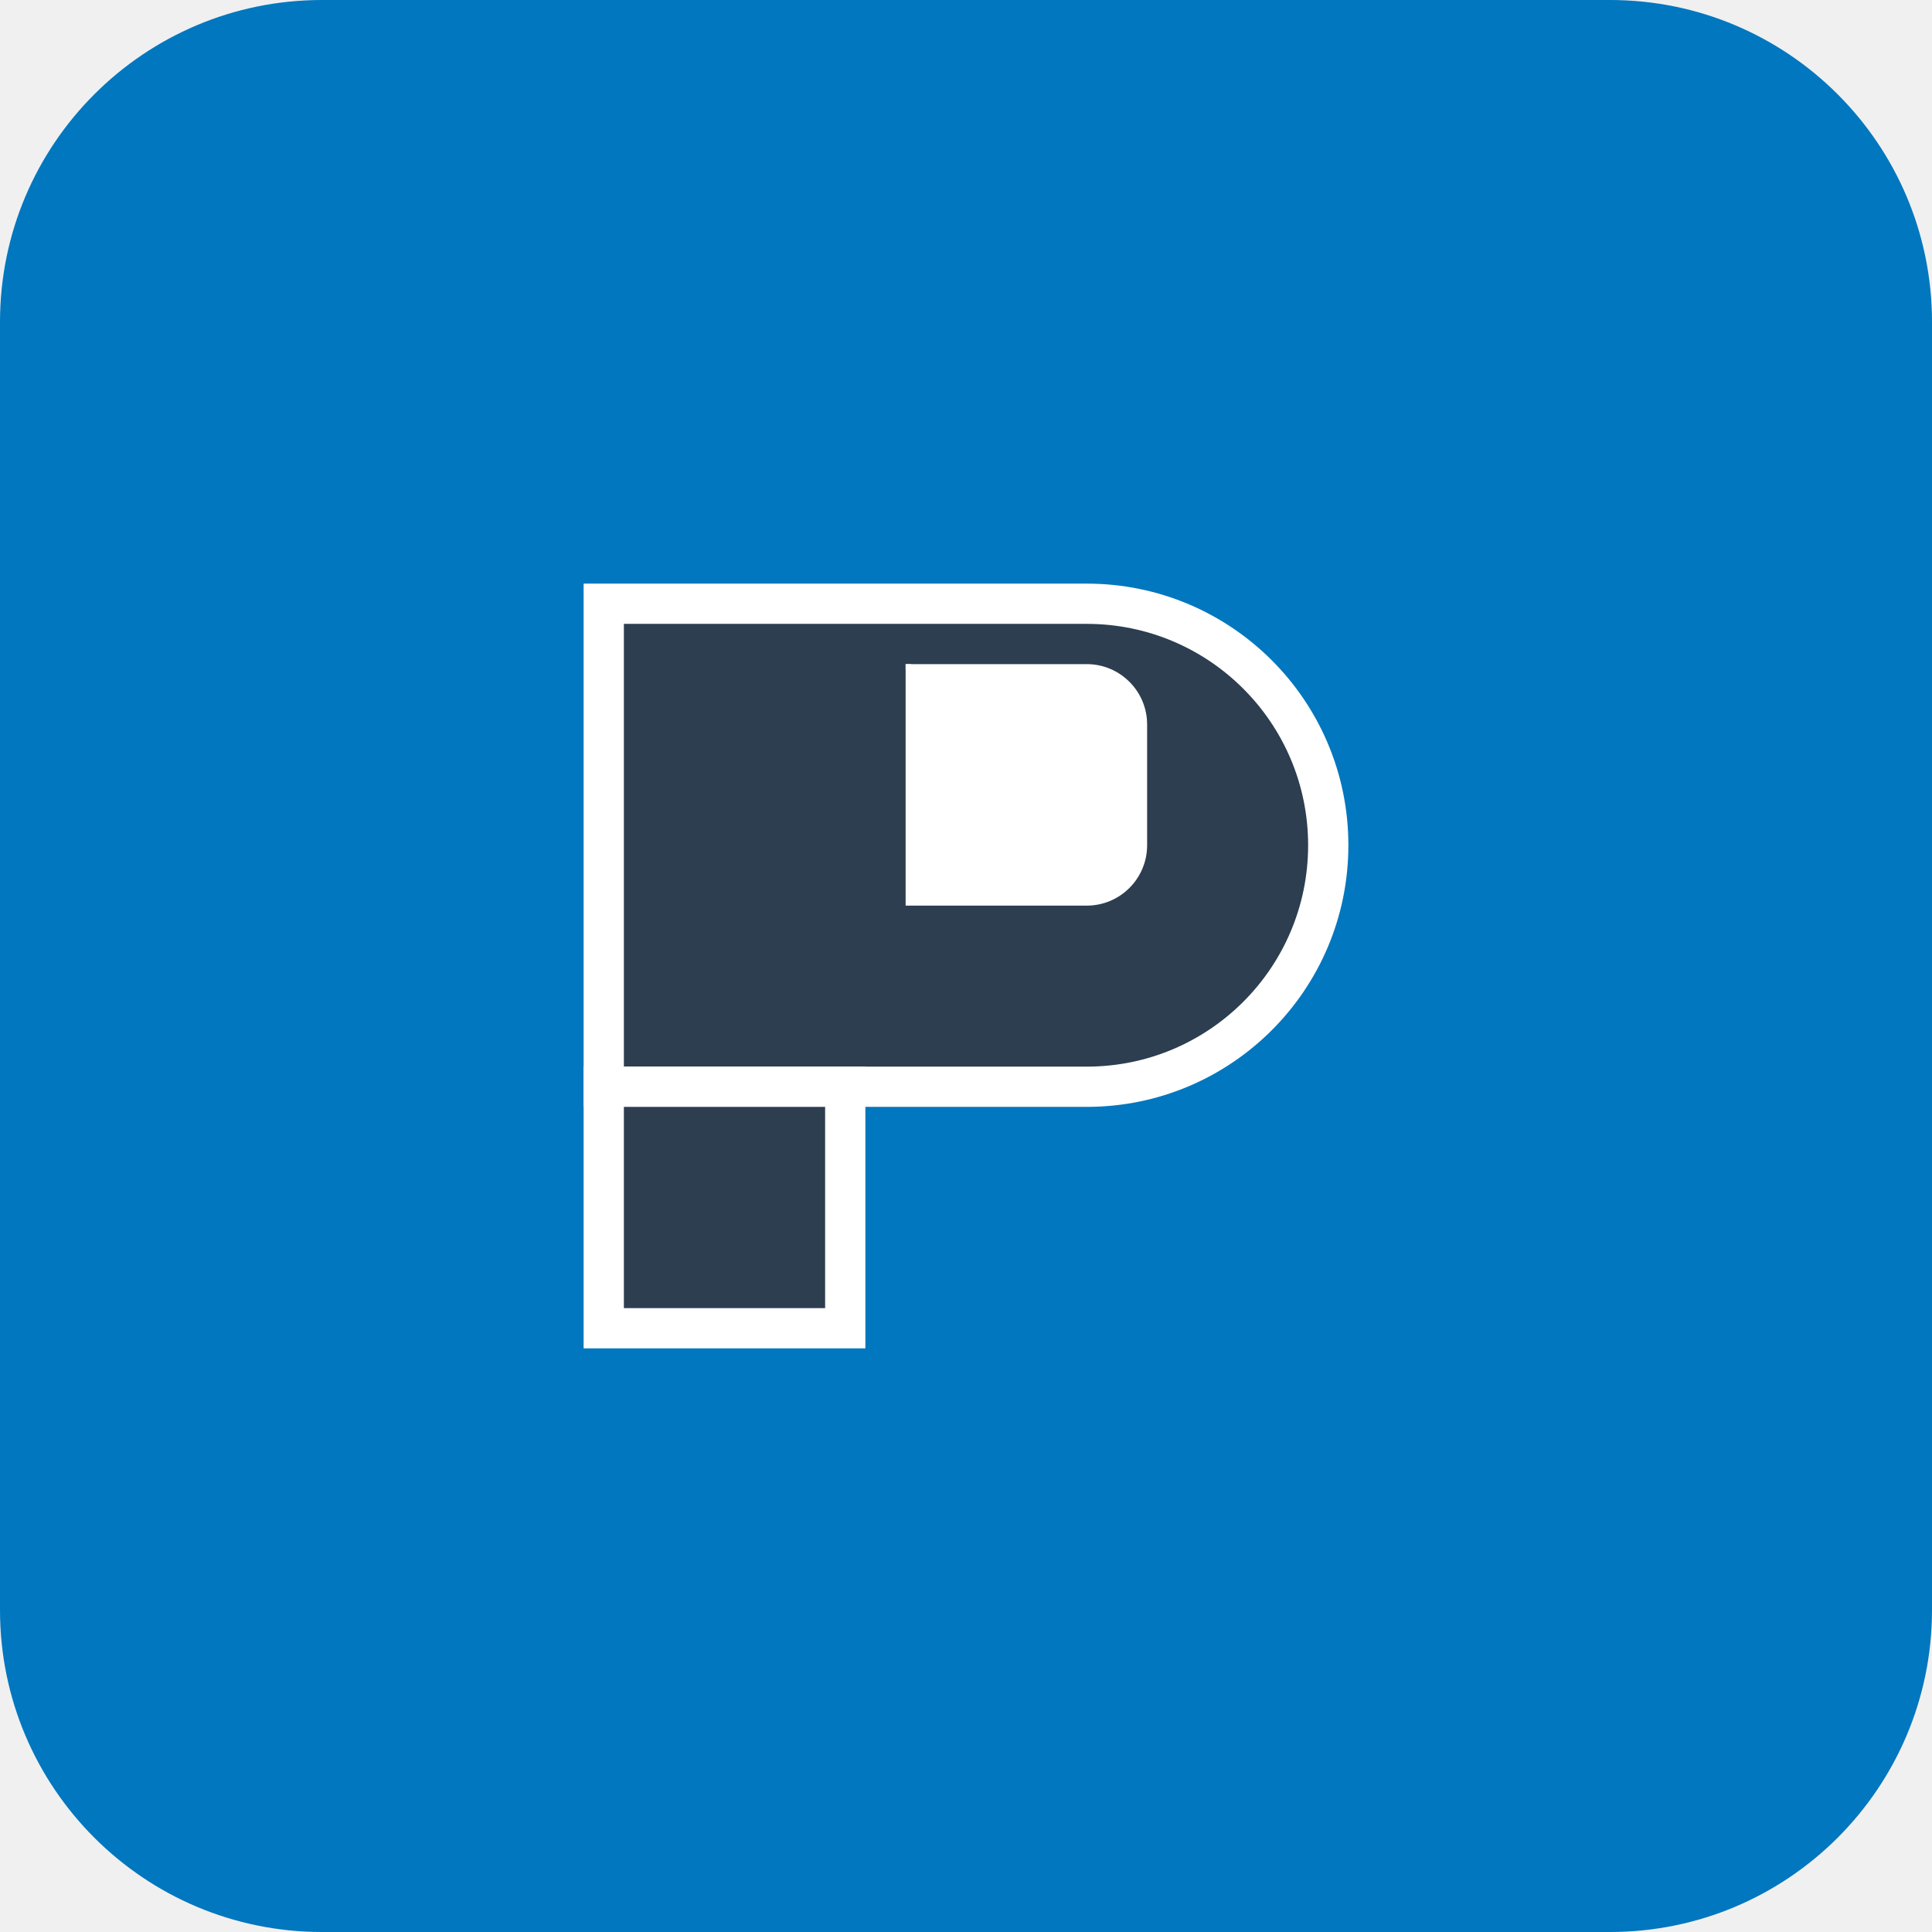
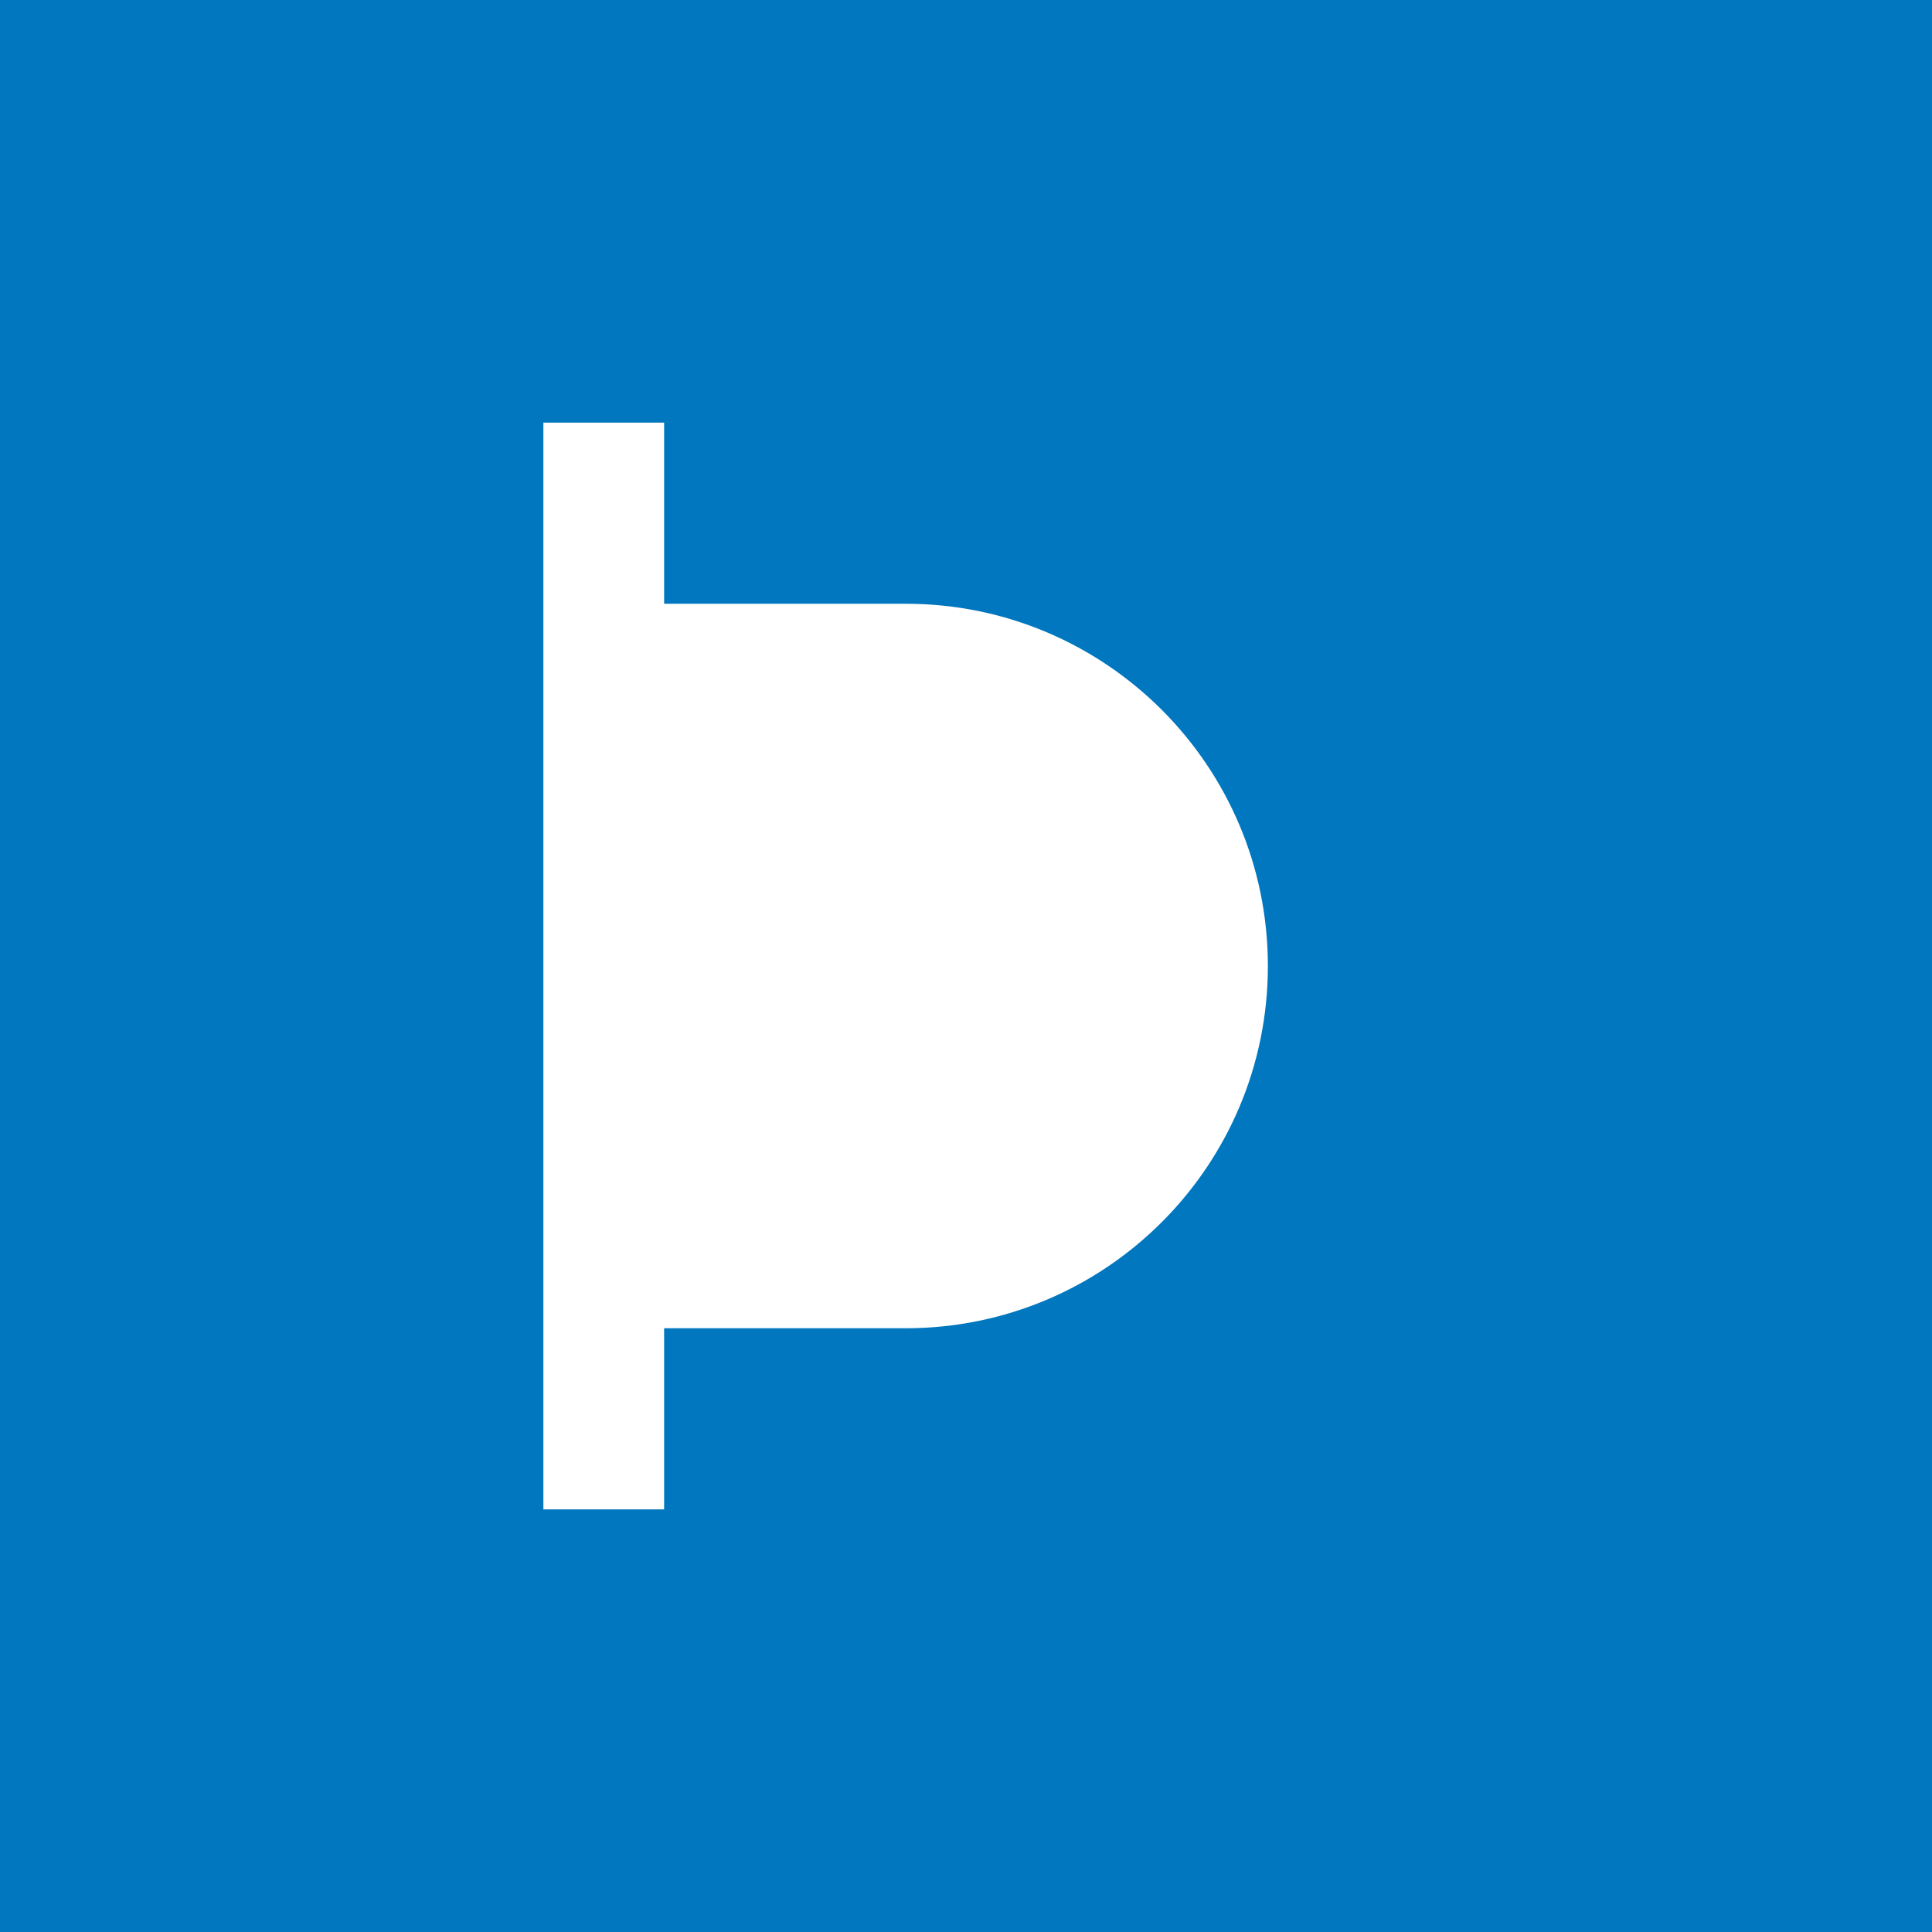
- <svg xmlns="http://www.w3.org/2000/svg" width="48" height="48" viewBox="0 0 48 48" fill="none">
-   <rect width="48" height="48" rx="8" fill="#0077BE" />
-   <path d="M15 15H27C30.314 15 33 17.686 33 21V21C33 24.314 30.314 27 27 27H15V15Z" fill="#2C3E50" stroke="white" stroke-width="1" />
-   <path d="M22.5 16.5H27C27.828 16.5 28.5 17.172 28.5 18V21C28.5 21.828 27.828 22.5 27 22.5H22.5V16.5Z" fill="white" />
-   <path d="M15 27H21V33H15V27Z" fill="#2C3E50" stroke="white" stroke-width="1" />
-   <filter id="shadow" x="-1" y="-1" width="102%" height="102%">
-     <feDropShadow dx="0" dy="0" stdDeviation="0.5" flood-opacity="0.3" />
-   </filter>
-   <path d="M22.5 16.5H27C27.828 16.5 28.5 17.172 28.5 18V21C28.5 21.828 27.828 22.5 27 22.5H22.5V16.5Z" fill="white" filter="url(#shadow)" />
+ <svg xmlns="http://www.w3.org/2000/svg" width="512" height="512" viewBox="0 0 512 512">
+   <rect width="512" height="512" fill="#0077be" />
+   <path d="M176 160h64c53.02 0 96 42.98 96 96s-42.98 96-96 96h-64V160zM176 112v288h-32V112h32zM240 304h-32v-96h32c26.51 0 48 21.49 48 48s-21.49 48-48 48z" fill="white" />
</svg>
